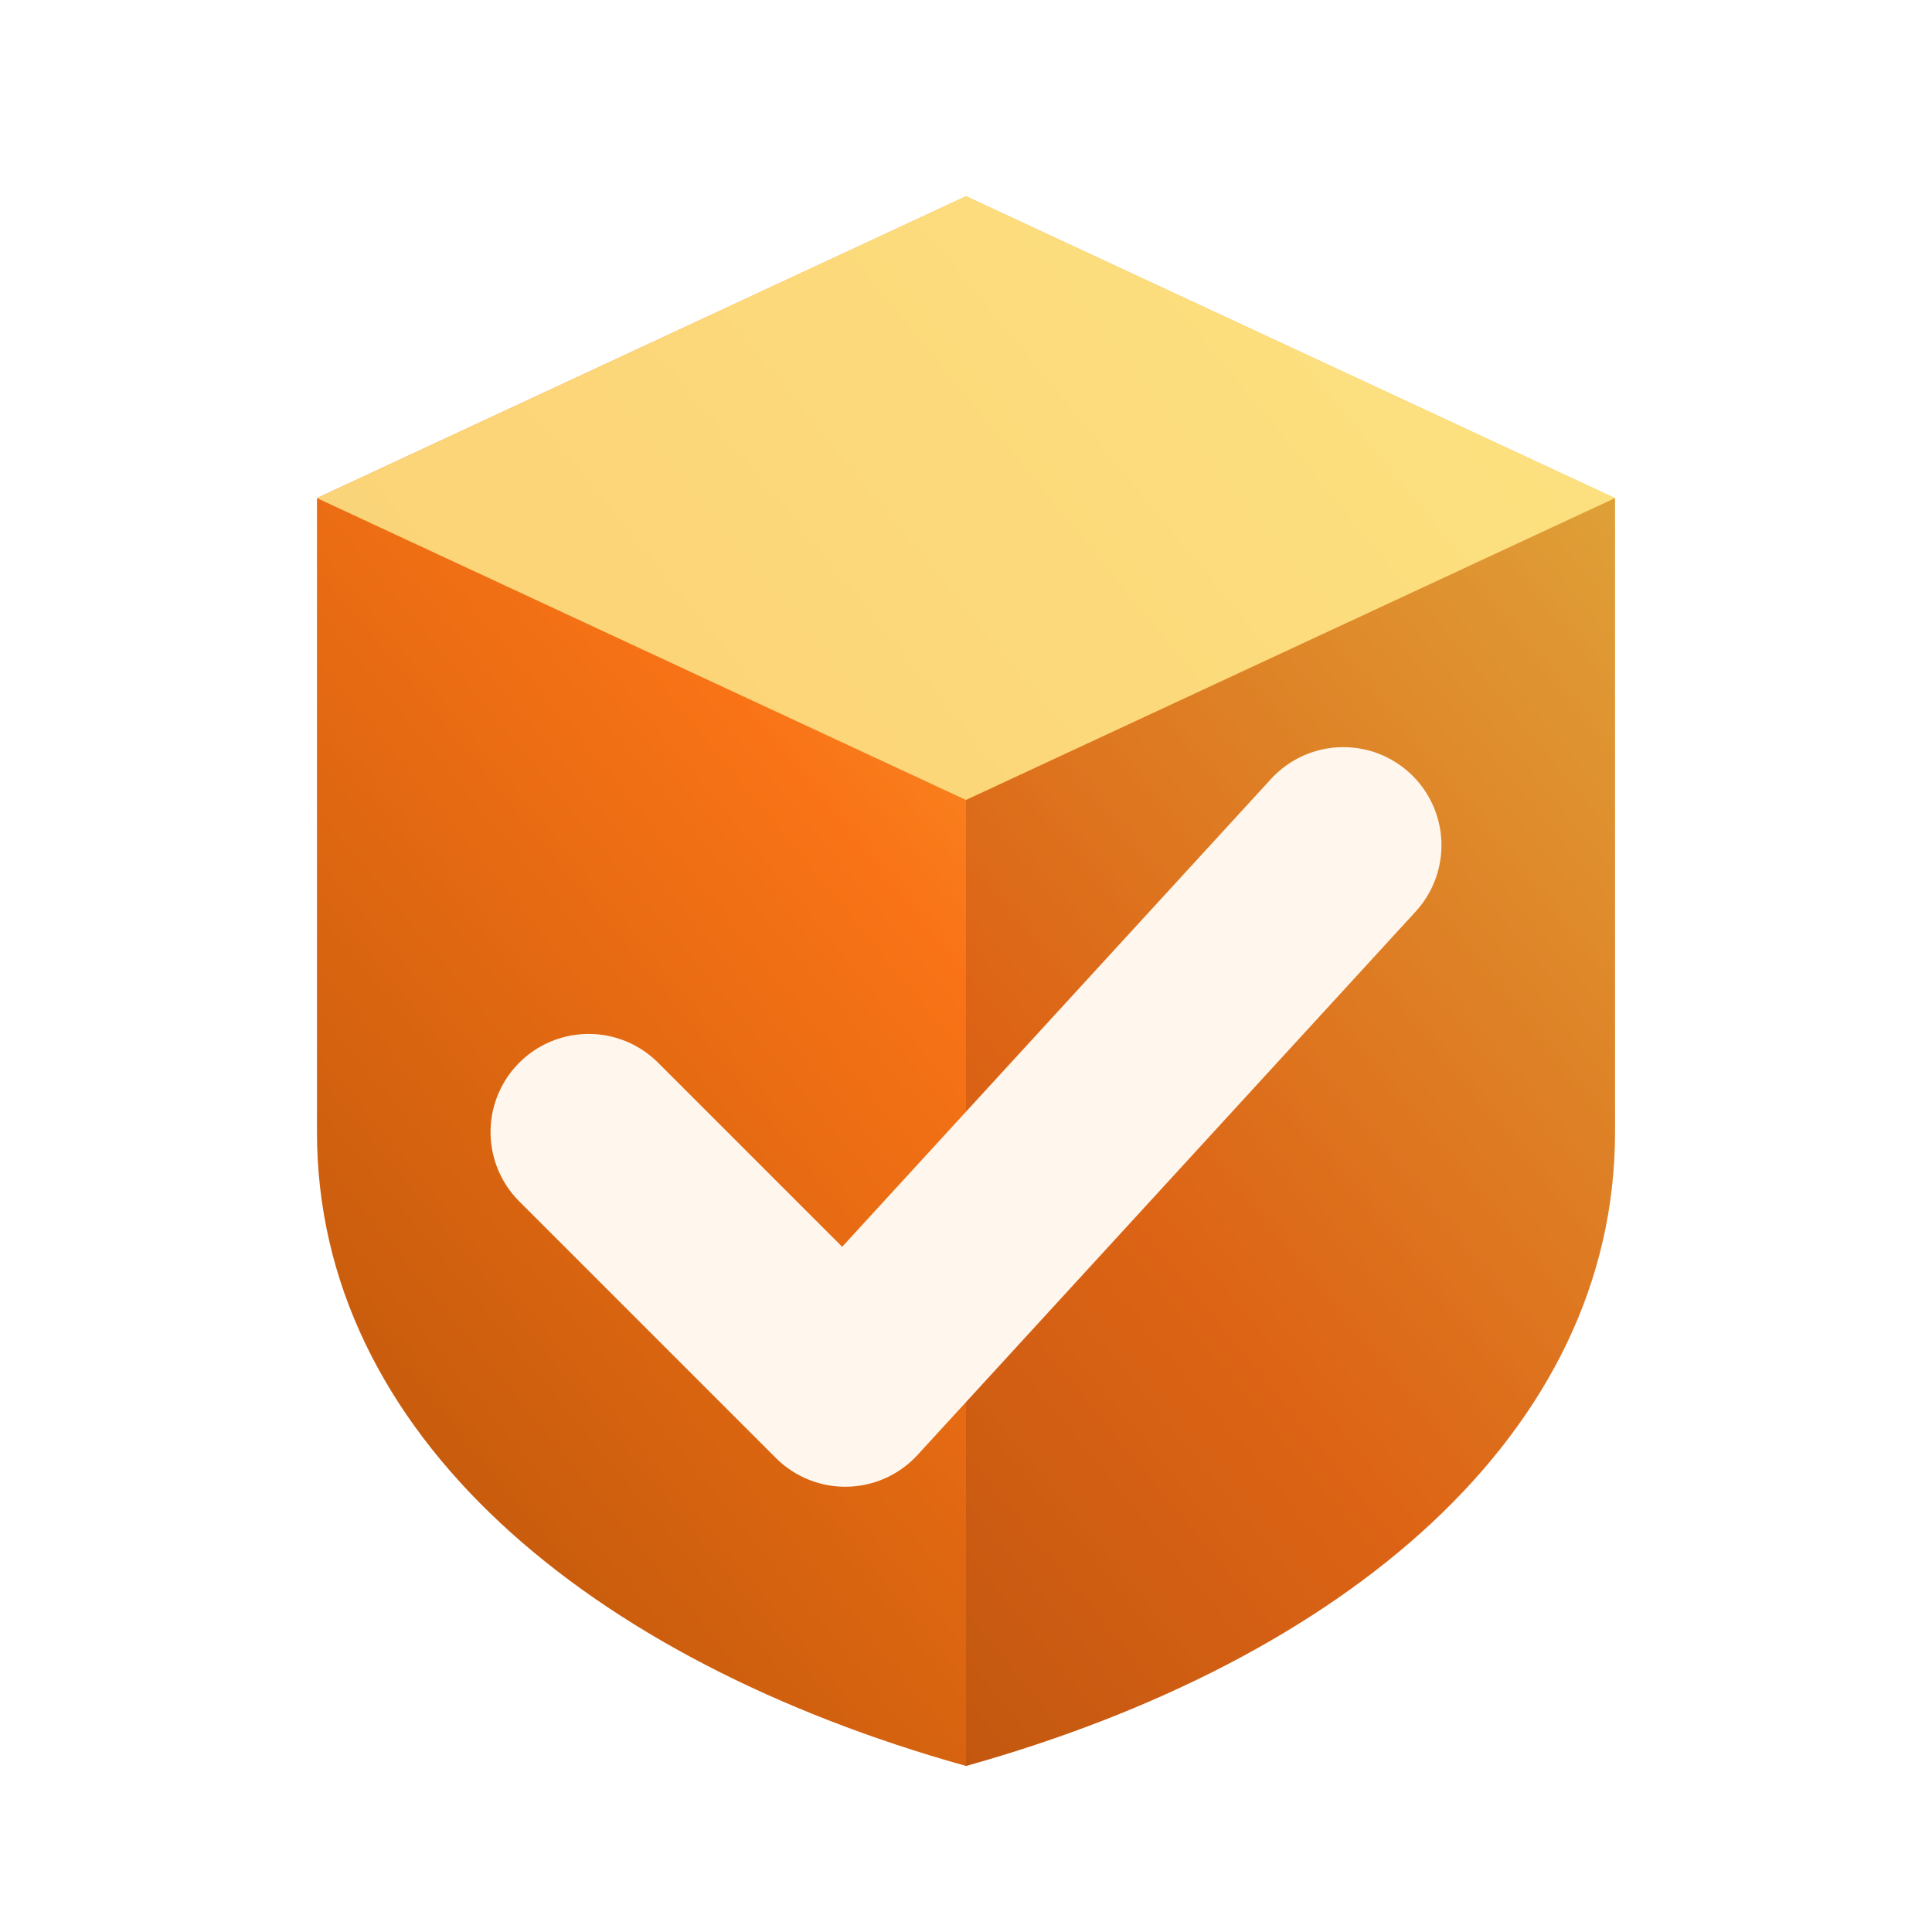
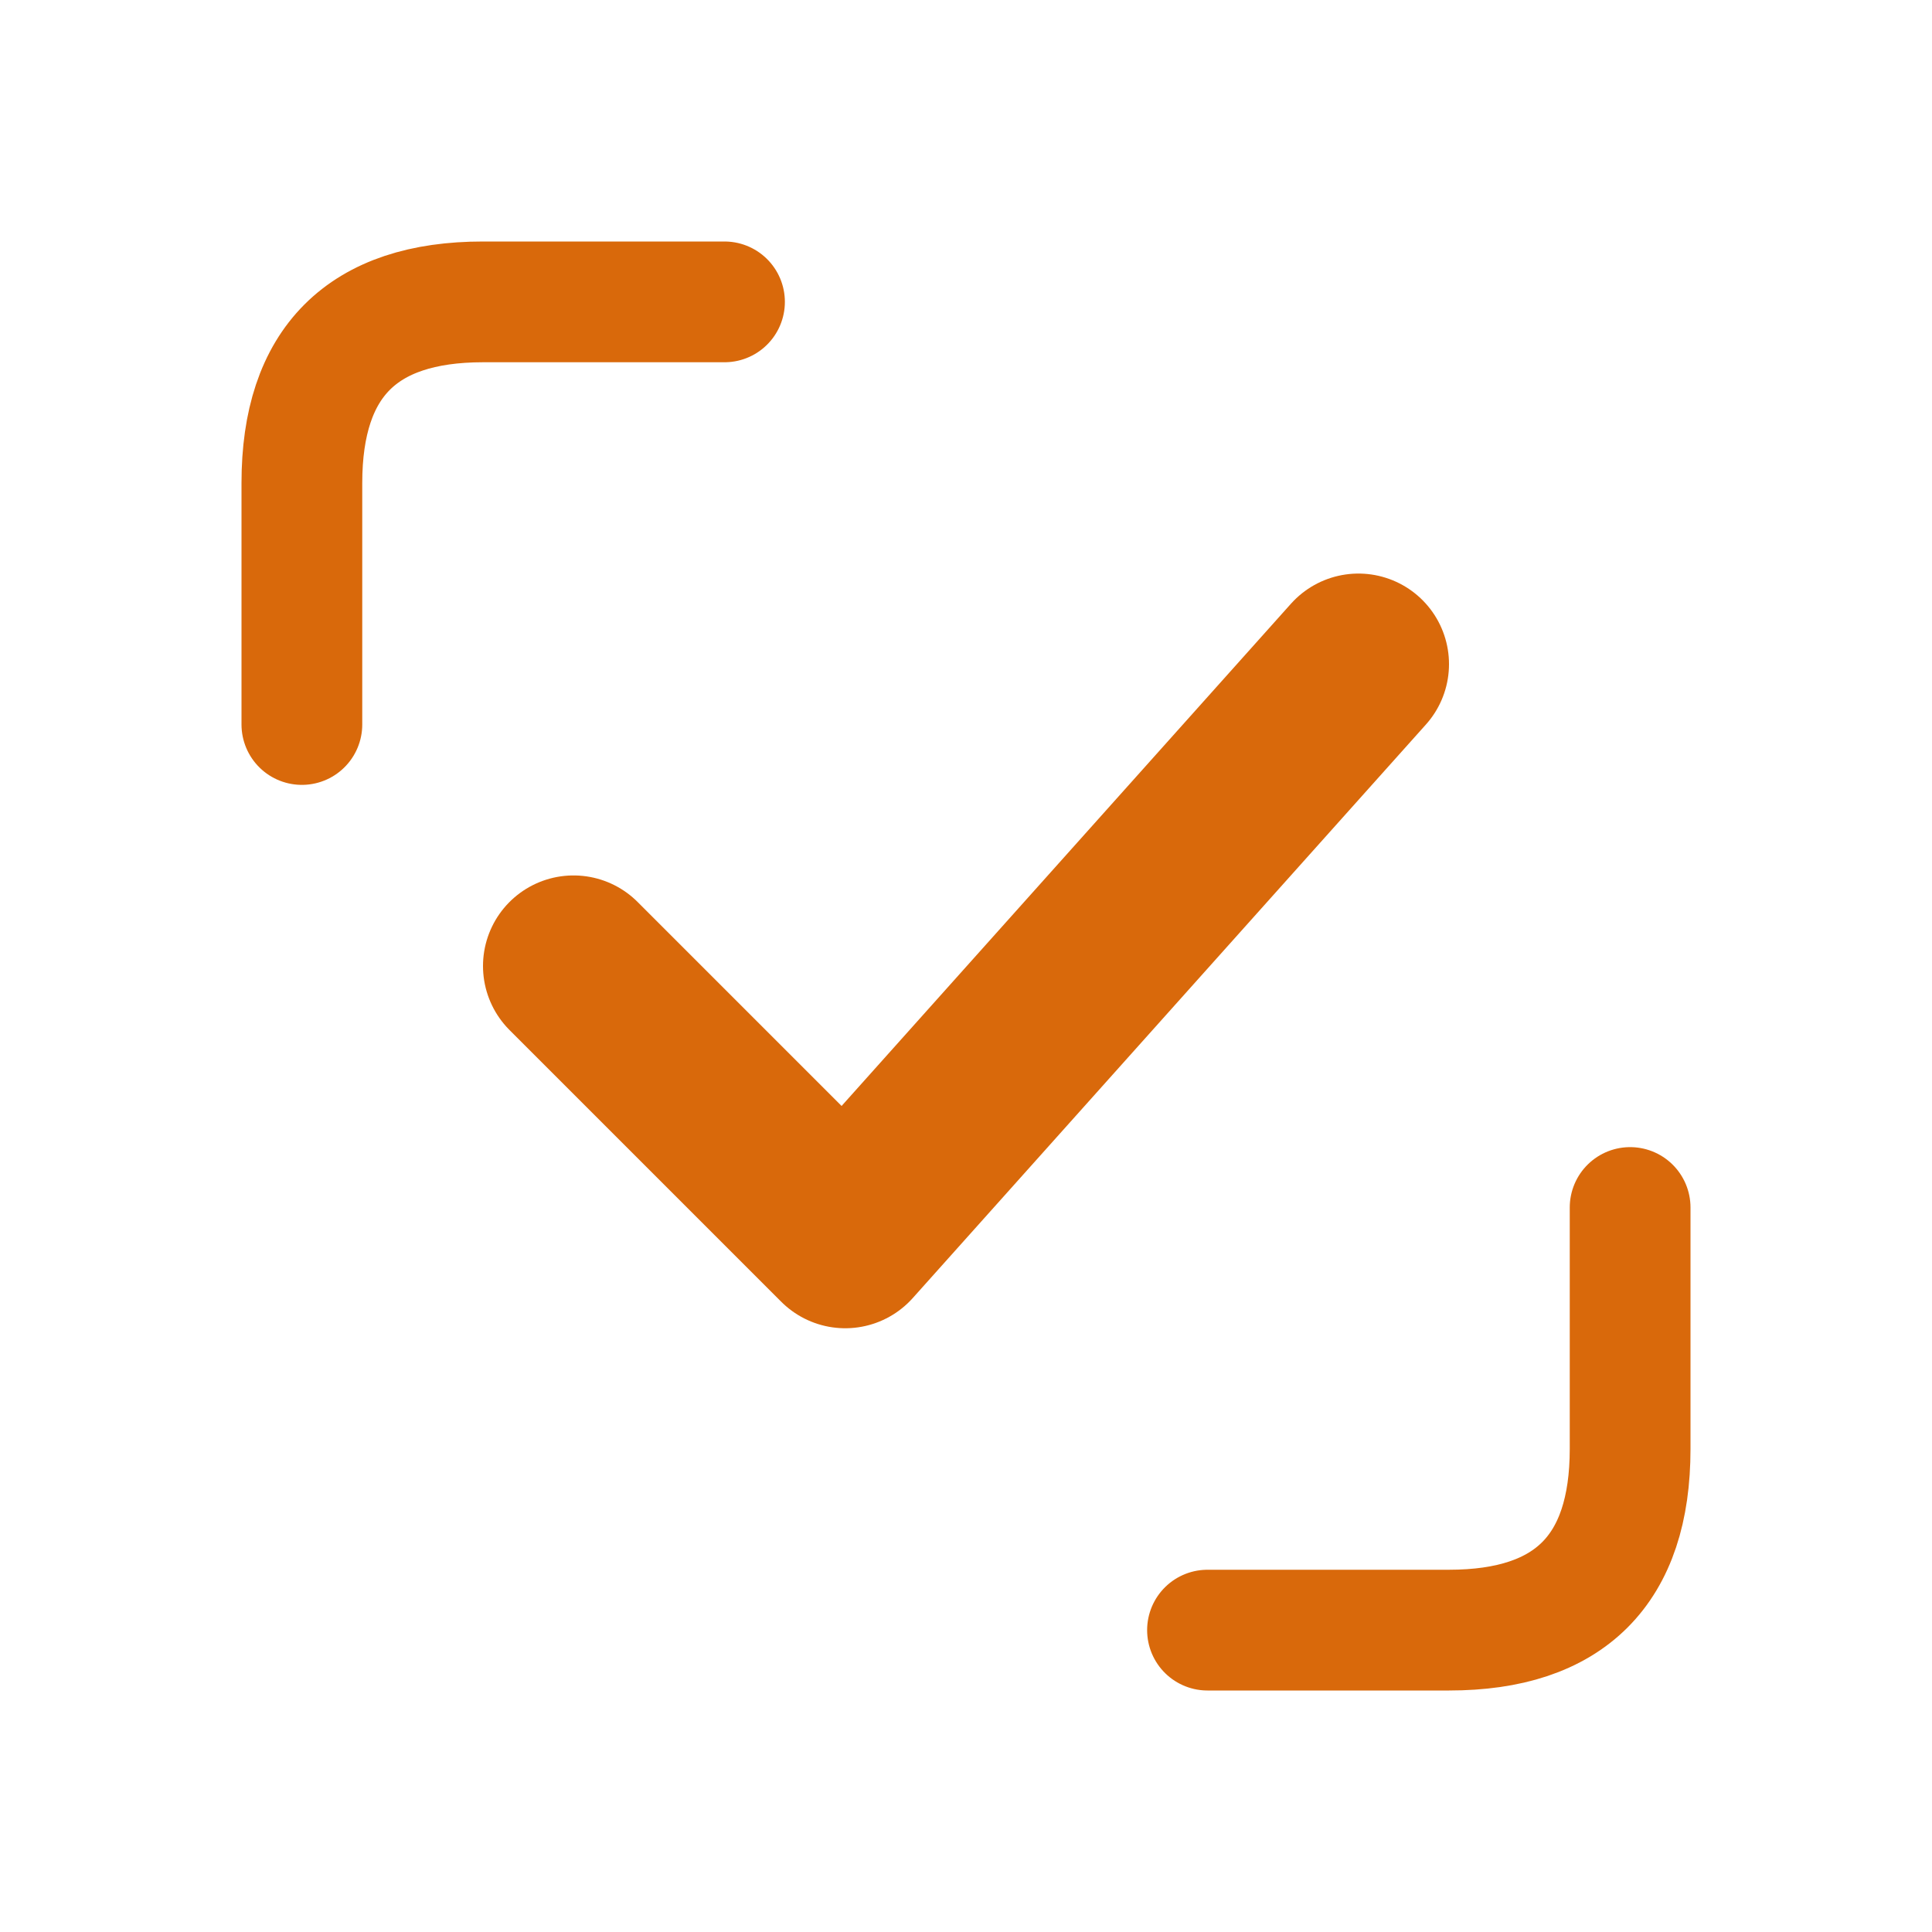
- <svg xmlns="http://www.w3.org/2000/svg" viewBox="0 0 256 256" role="img" aria-label="小白看板标识 · 光棱画布">
-   <defs>
-     <linearGradient id="xbB1" x1="0" y1="1" x2="1" y2="0">
-       <stop offset="0" stop-color="#B45309" />
-       <stop offset="0.5" stop-color="#F97316" />
-       <stop offset="1" stop-color="#FCD34D" />
-     </linearGradient>
-     <linearGradient id="xbB2" x1="0" y1="0" x2="1" y2="1">
-       <stop offset="0" stop-color="#FDE68A" />
-       <stop offset="1" stop-color="#F59E0B" stop-opacity="0.55" />
-     </linearGradient>
-   </defs>
-   <path d="M128 26 L214 66 L214 150 C214 190 178 220 128 234 C78 220 42 190 42 150 L42 66 Z" fill="url(#xbB1)" />
-   <path d="M128 26 L214 66 L128 106 L42 66 Z" fill="#FDE68A" opacity="0.85" />
-   <path d="M128 106 L214 66 L214 150 C214 190 178 220 128 234 Z" fill="#7C2D12" opacity="0.22" />
-   <path d="M78 150 L112 184 L178 112" fill="none" stroke="#FFF7ED" stroke-width="26" stroke-linecap="round" stroke-linejoin="round" />
+ <svg xmlns="http://www.w3.org/2000/svg" viewBox="0 0 256 256" role="img" aria-label="小白看板 · 极简完成标识">
+   <g fill="none" stroke="#D9690B" stroke-linecap="round" stroke-linejoin="round">
+     <path d="M40 96V64Q40 40 64 40H96M160 216H192Q216 216 216 192V160" stroke-width="16" />
+     <path d="M76 128L112 164L180 88" stroke-width="24" />
+   </g>
</svg>
